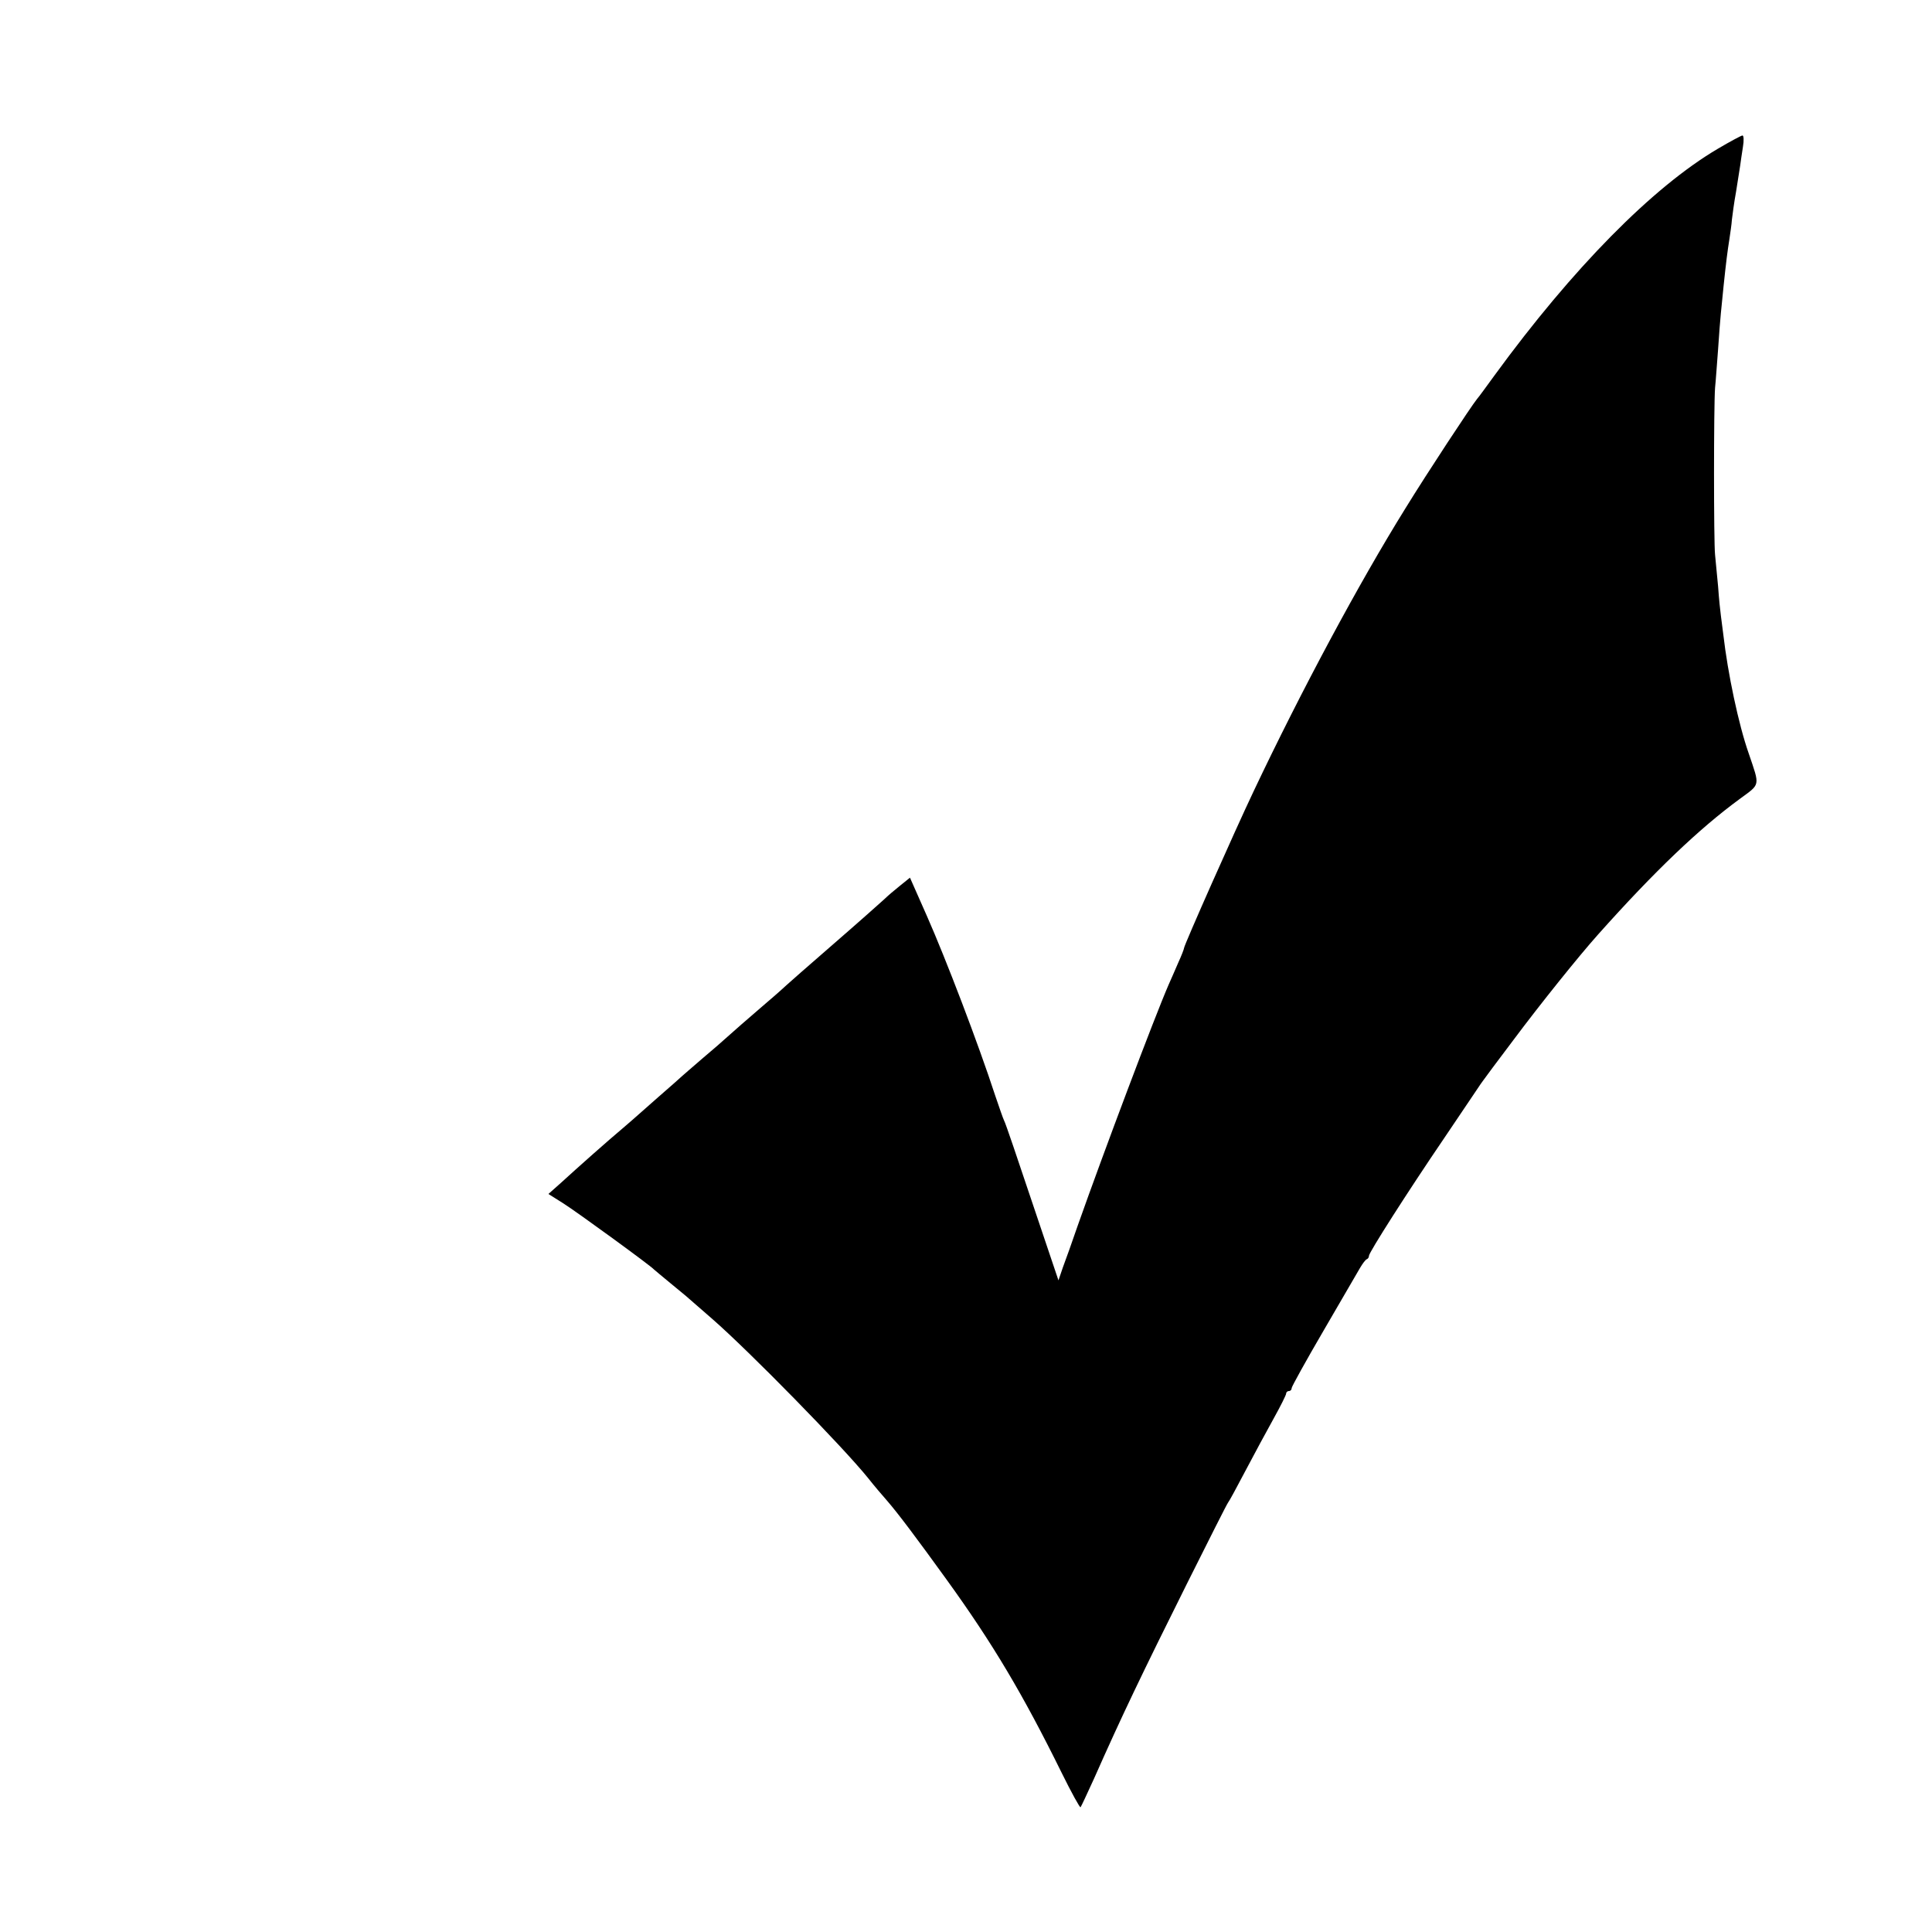
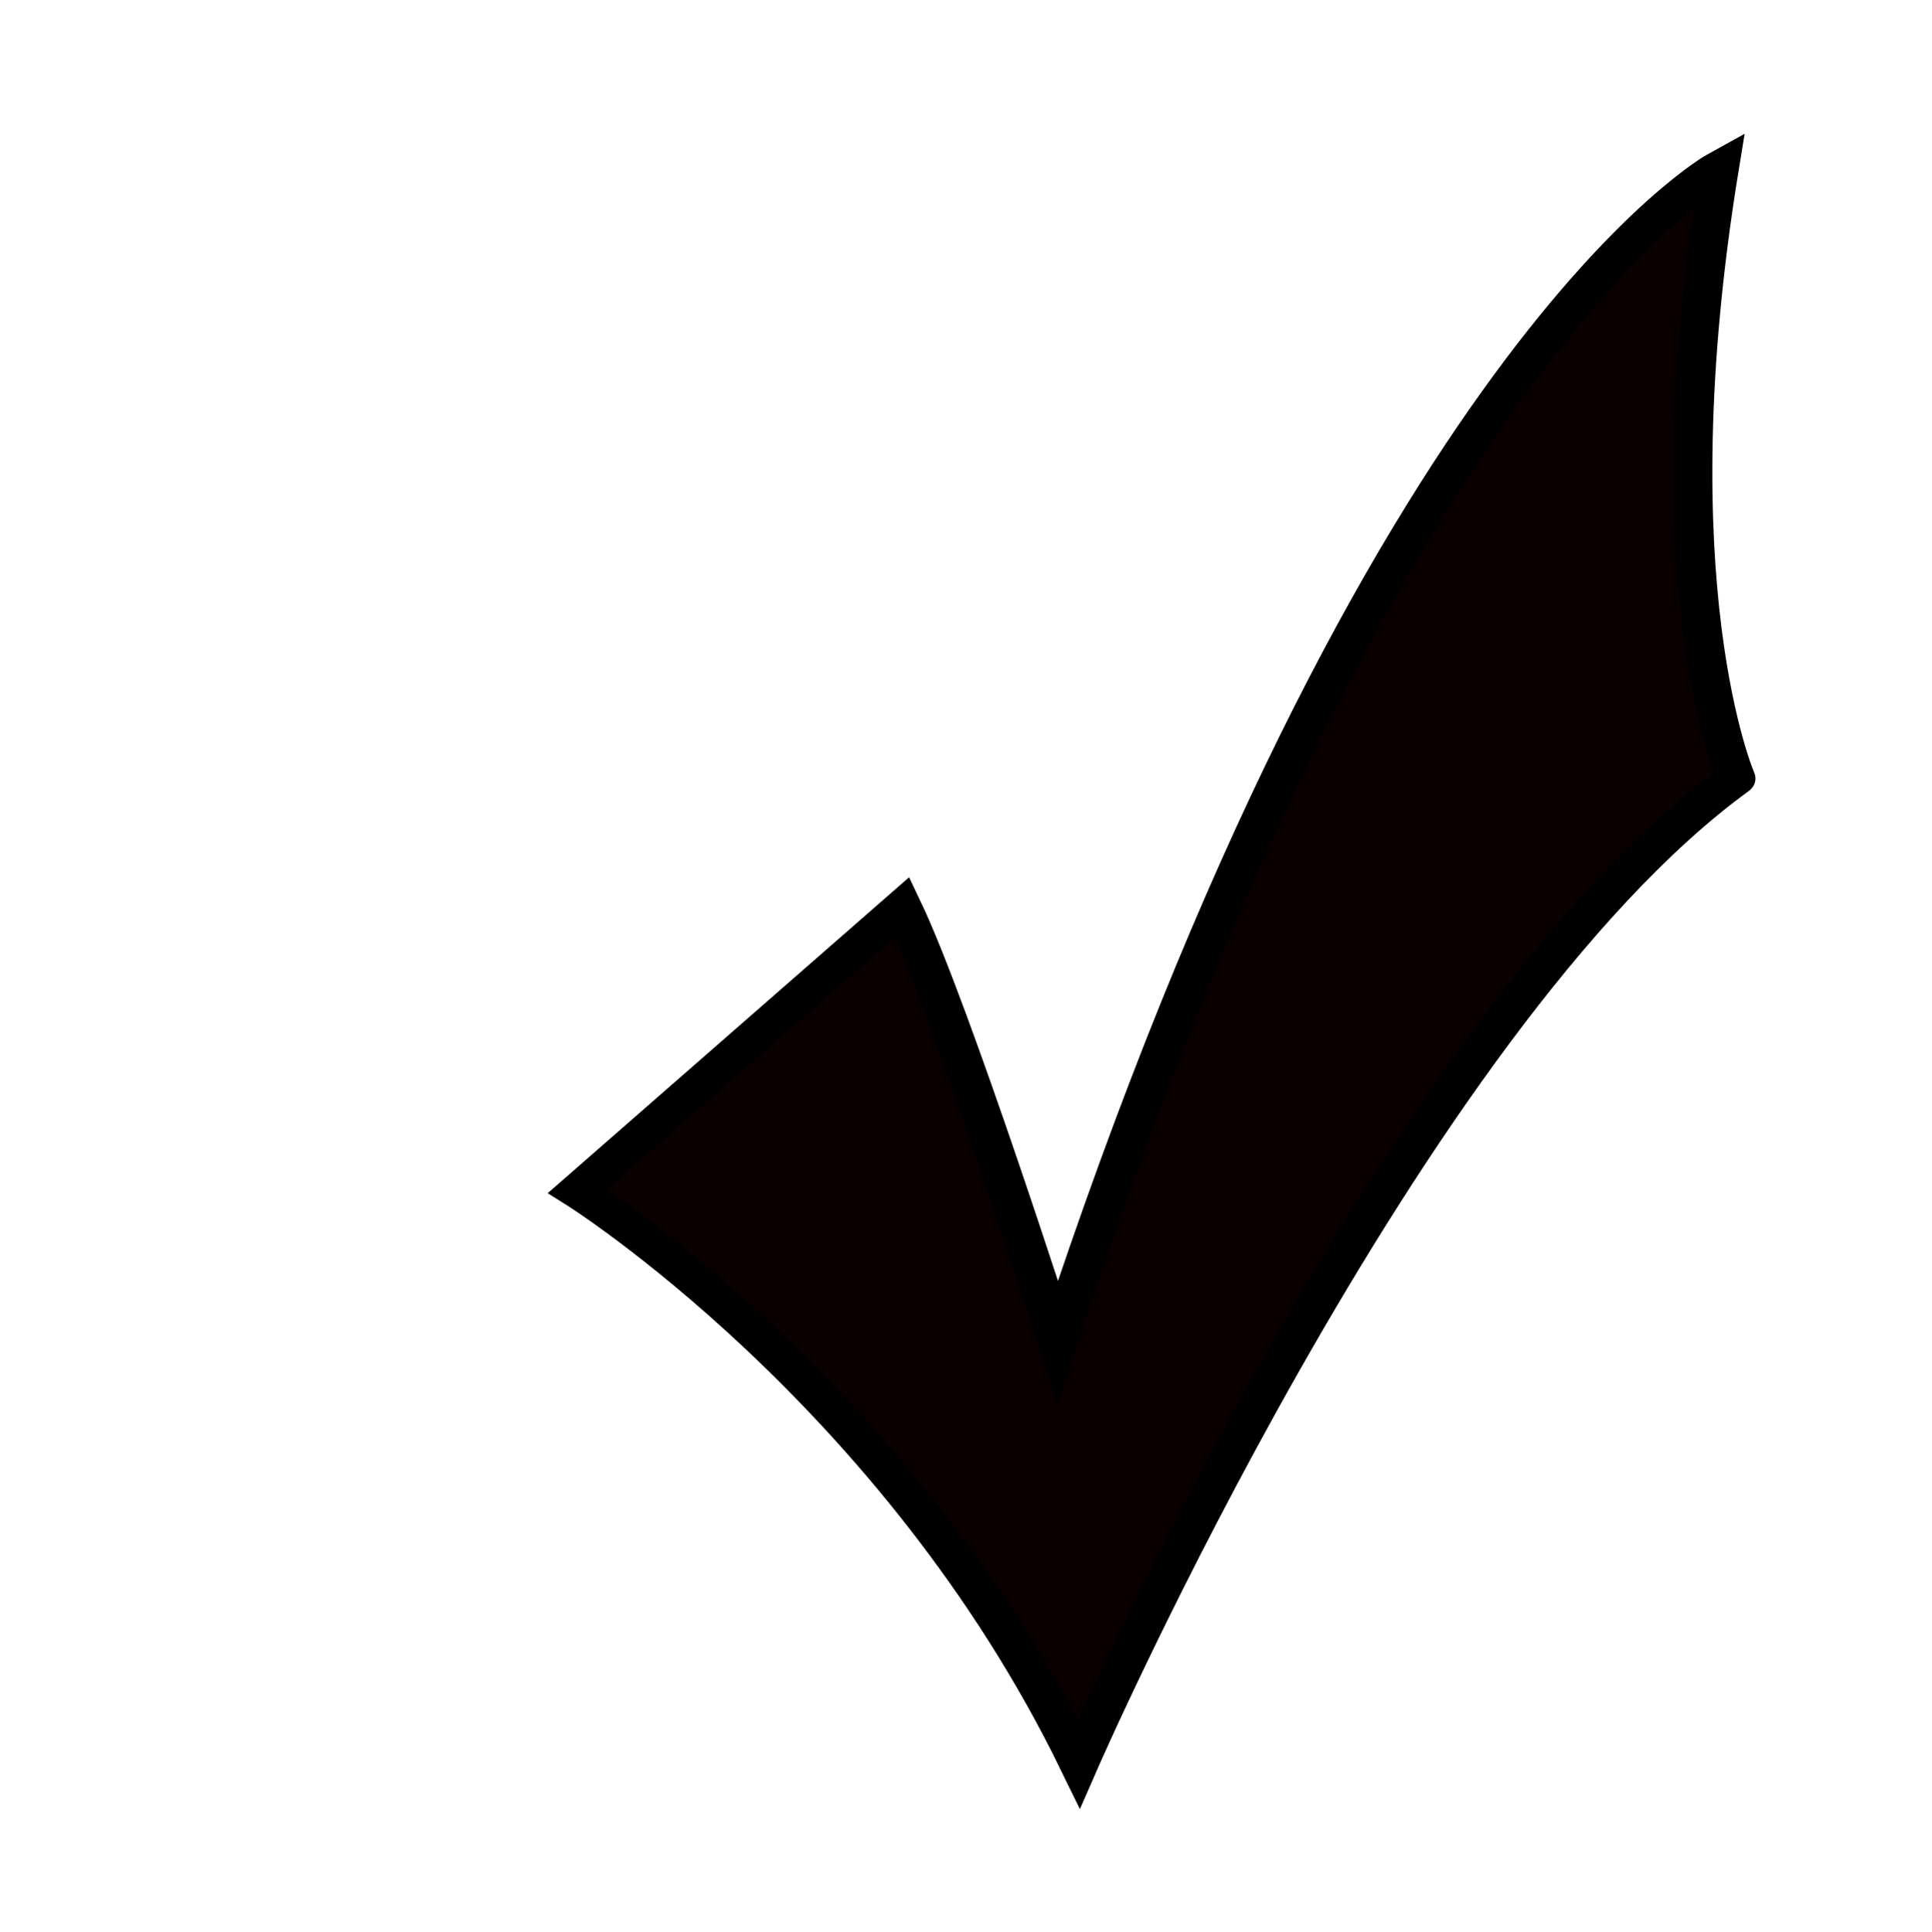
- <svg xmlns="http://www.w3.org/2000/svg" version="1.0" width="700pt" height="700pt" viewBox="0 0 700 700" preserveAspectRatio="xMidYMid meet">
-   <g transform="translate(0,700) scale(0.1,-0.1)" fill="#000000" stroke="none">
-     <path d="M6224 6461 c-236 -139 -526 -433 -809 -821 -30 -41 -58 -80 -63 -85 -22 -27 -180 -267 -260 -397 -169 -272 -377 -660 -549 -1023 -69 -145 -253 -560 -253 -570 0 -3 -9 -27 -21 -53 -11 -26 -27 -62 -35 -80 -52 -120 -234 -603 -329 -872 -20 -58 -44 -126 -54 -152 l-16 -47 -95 282 c-52 155 -97 289 -102 297 -4 8 -18 49 -32 90 -62 190 -179 496 -248 652 l-61 138 -36 -29 c-20 -16 -46 -38 -57 -49 -12 -11 -95 -85 -185 -163 -90 -78 -166 -145 -169 -148 -3 -3 -36 -33 -75 -66 -63 -54 -119 -103 -149 -130 -6 -6 -42 -37 -81 -70 -38 -33 -72 -62 -75 -65 -3 -3 -41 -37 -85 -75 -44 -39 -82 -72 -85 -75 -3 -3 -23 -20 -45 -39 -49 -41 -163 -142 -223 -197 l-45 -40 54 -34 c49 -31 317 -226 329 -240 3 -3 30 -25 60 -50 30 -25 60 -49 66 -55 6 -5 45 -39 85 -74 134 -117 472 -462 564 -576 22 -28 52 -63 67 -80 41 -47 110 -139 219 -290 166 -230 275 -413 416 -699 35 -71 66 -127 68 -124 2 2 24 49 49 104 100 226 174 380 338 709 77 154 143 285 147 290 5 6 33 58 64 117 31 59 77 144 102 189 25 45 45 85 45 90 0 5 5 9 10 9 6 0 10 5 10 11 0 5 52 99 115 207 63 108 123 211 132 227 10 17 21 32 26 33 4 2 7 7 7 12 0 12 139 230 273 427 61 91 117 173 122 181 6 9 14 21 18 26 4 6 53 72 109 146 100 134 240 308 308 384 206 231 367 384 513 491 76 56 74 44 33 165 -37 105 -76 291 -92 430 -3 25 -7 56 -9 70 -2 14 -7 61 -10 105 -4 44 -9 96 -11 115 -5 45 -5 539 0 605 3 28 7 91 11 140 3 50 8 108 10 130 2 22 7 67 10 100 9 86 14 125 21 169 3 21 8 53 9 70 2 17 8 63 15 101 6 39 13 81 15 95 2 14 6 44 10 68 4 23 3 42 -2 41 -4 0 -45 -22 -89 -48z" />
+ <svg xmlns="http://www.w3.org/2000/svg" width="100%" height="100%" viewBox="0 0 580 580" version="1.1" xml:space="preserve" style="fill-rule:evenodd;clip-rule:evenodd;stroke-miterlimit:10;">
+   <g transform="matrix(1.16651,0,0,1,-16.0488,47.2246)">
+     <path d="M456.471,3.025C456.471,3.025 369.761,58.557 286.08,355.877C286.08,355.877 258.796,256.325 246.061,225.169L162.379,310.502C162.379,310.502 244.843,370.778 291.535,482.524C291.535,482.524 375.214,259.032 460.717,186.566C460.718,186.566 438.888,128.31 456.471,3.025Z" style="fill:rgb(10,0,0);fill-rule:nonzero;stroke:black;stroke-width:10px;" />
  </g>
</svg>
